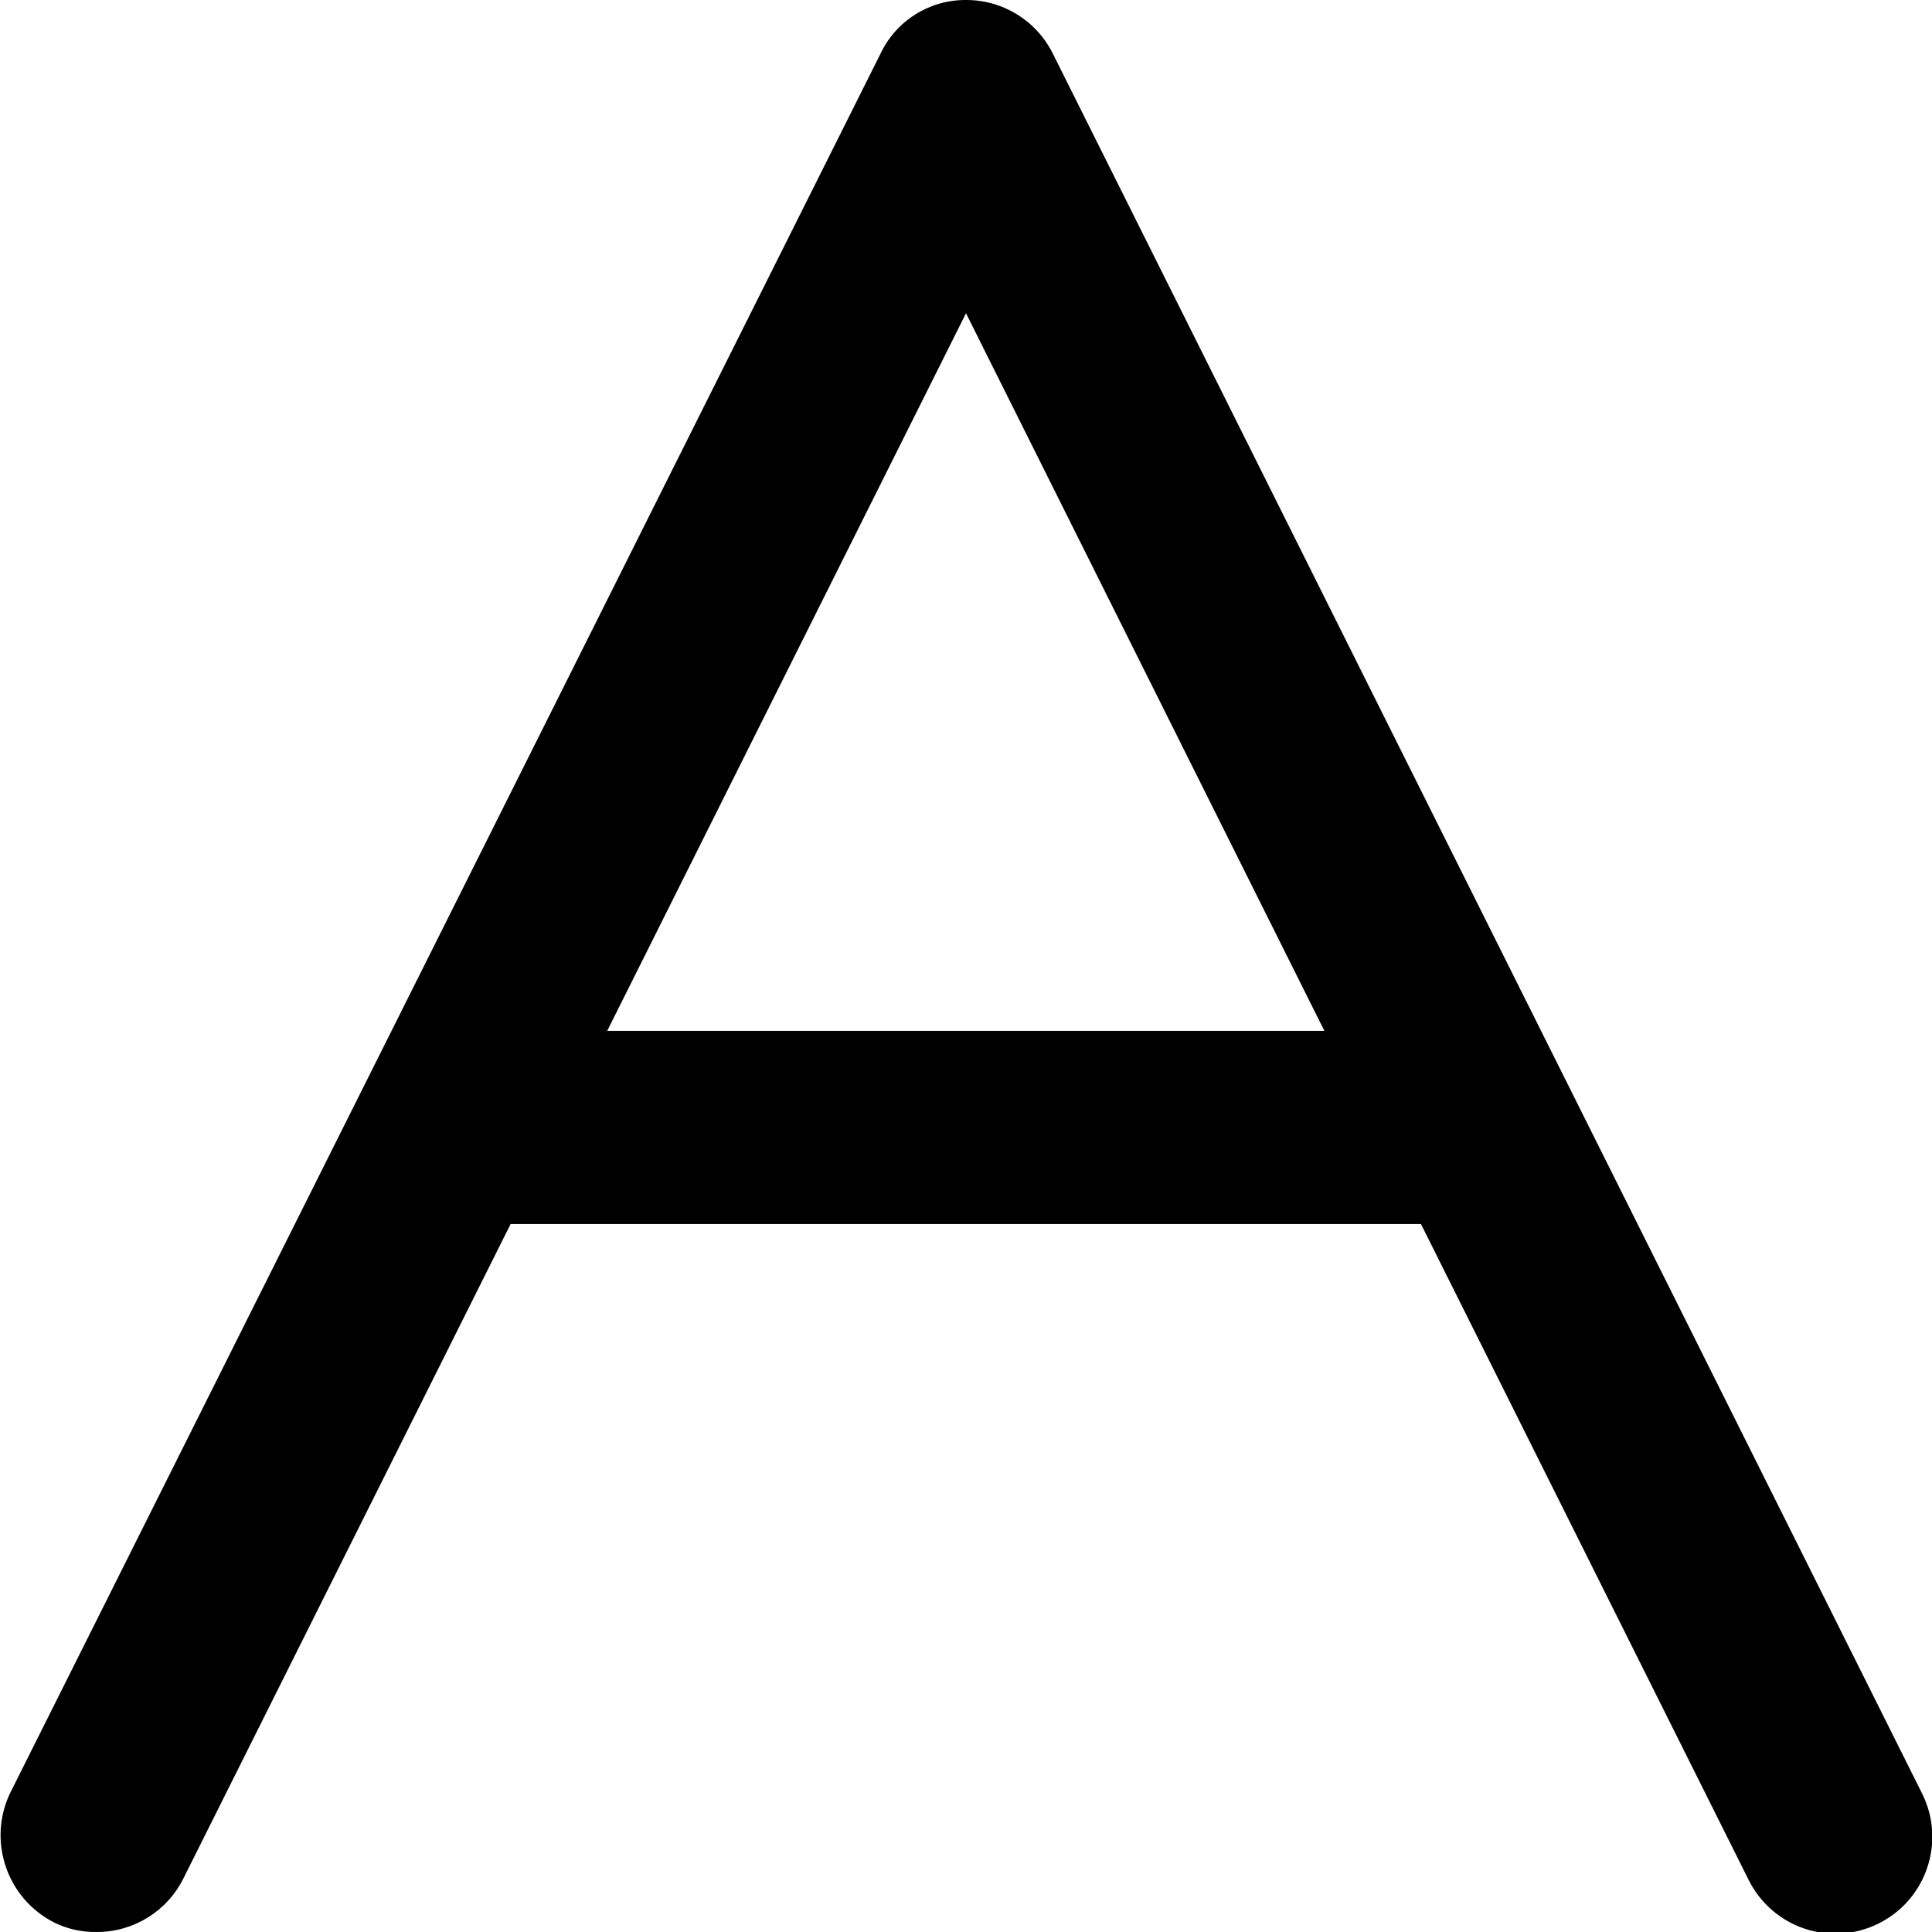
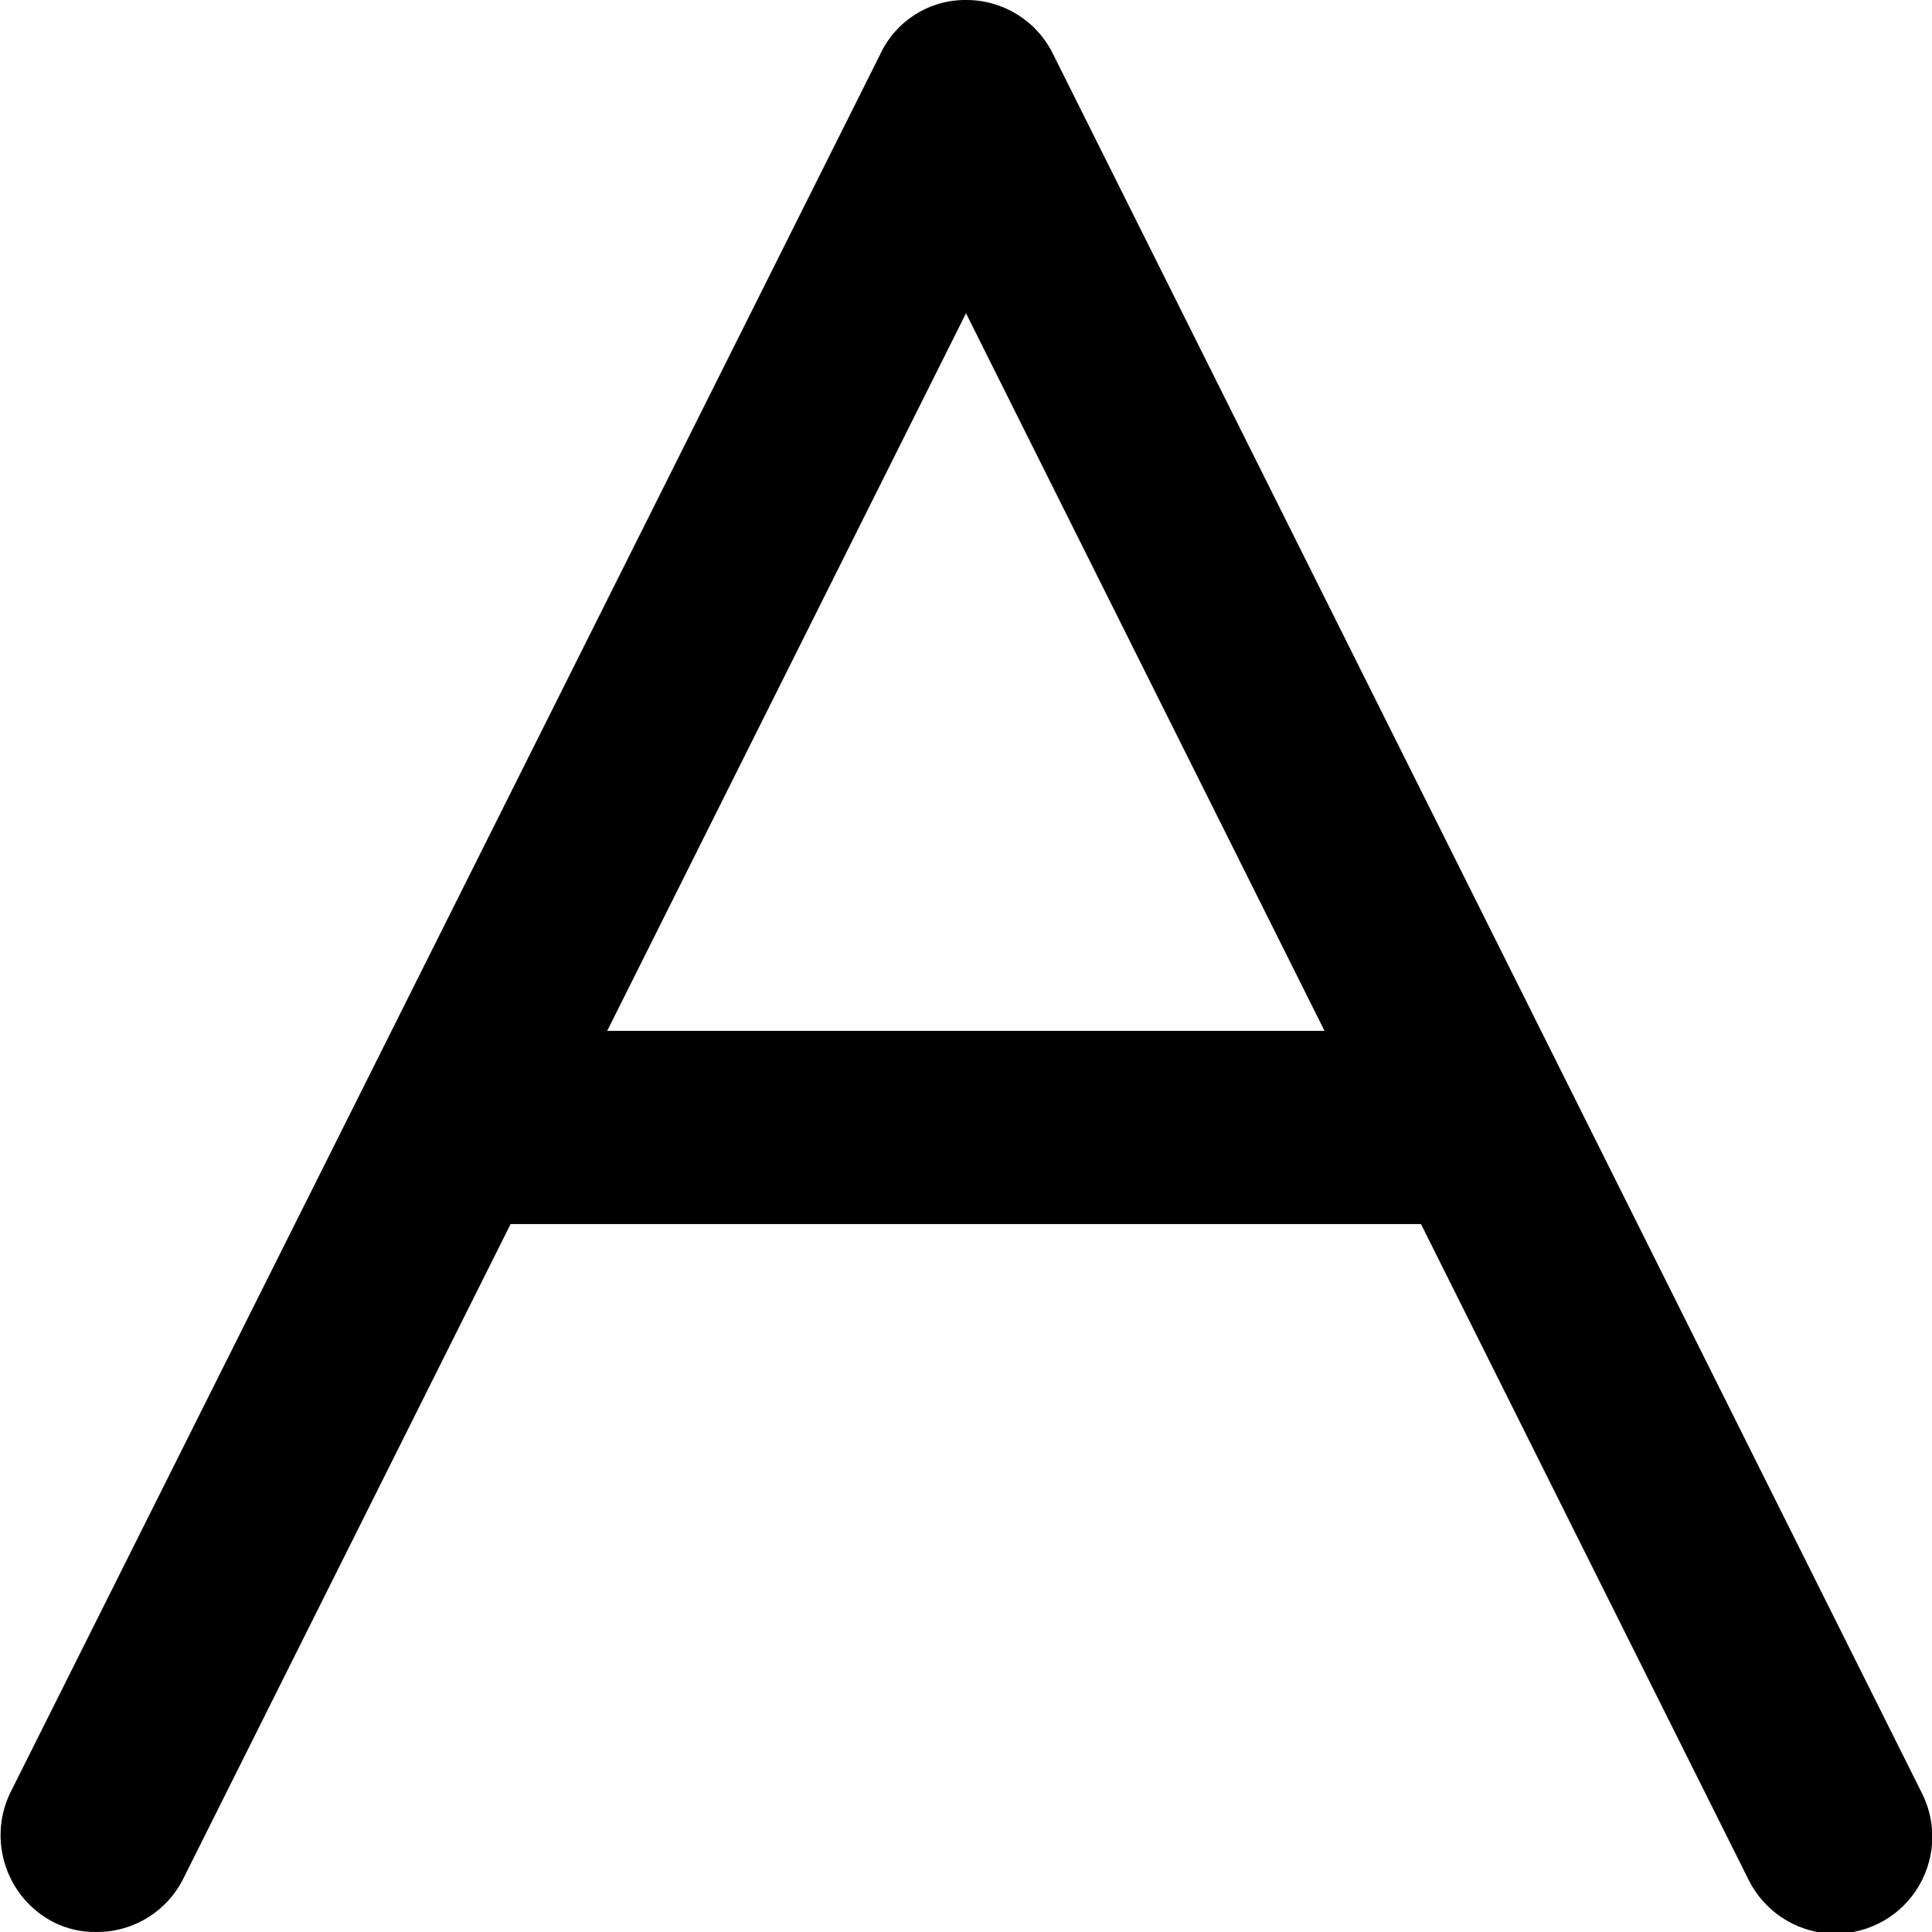
- <svg viewBox="0 0 14 14">
-   <path d="M10.297 8.87H3.7l-2.37 4.74A.7.7 0 0 1 .7 14a.67.67 0 0 1-.31-.07.71.71 0 0 1-.32-.93L6.38.39A.68.68 0 0 1 7 0a.7.7 0 0 1 .63.39L13.93 13a.702.702 0 0 1-1.26.62l-2.373-4.75zm-.7-1.4L7 2.27l-2.6 5.2h5.198z" fill="currentColor" fill-rule="evenodd" />
+ <svg xmlns="http://www.w3.org/2000/svg" width="14px" height="14px" viewBox="0 0 14 14" version="1.1">
+   <g id="Icons-✅" stroke="none" stroke-width="1" fill="none" fill-rule="evenodd">
+     <g id="Icons" transform="translate(-573, -936)" fill="currentColor">
+       <g id="icon/text" transform="translate(573, 936)">
+         <g id="text">
+           <path d="M10.297,8.87 L3.7,8.87 L1.33,13.61 C1.212,13.85 0.967,14.001 0.7,14 C0.593,14.002 0.486,13.978 0.39,13.93 C0.051,13.756 -0.09,13.346 0.07,13 L6.38,0.39 C6.493,0.15 6.735,-0.002 7,9.59232693e-14 C7.267,-0.001 7.512,0.15 7.63,0.39 L13.93,13 C14.041,13.225 14.023,13.492 13.883,13.701 C13.744,13.909 13.504,14.027 13.253,14.011 C13.003,13.994 12.781,13.845 12.67,13.62 L10.297,8.87 Z M9.598,7.47 L7,2.27 L4.4,7.47 L9.598,7.47 Z" id="Combined-Shape" />
+         </g>
+       </g>
+     </g>
+   </g>
</svg>
